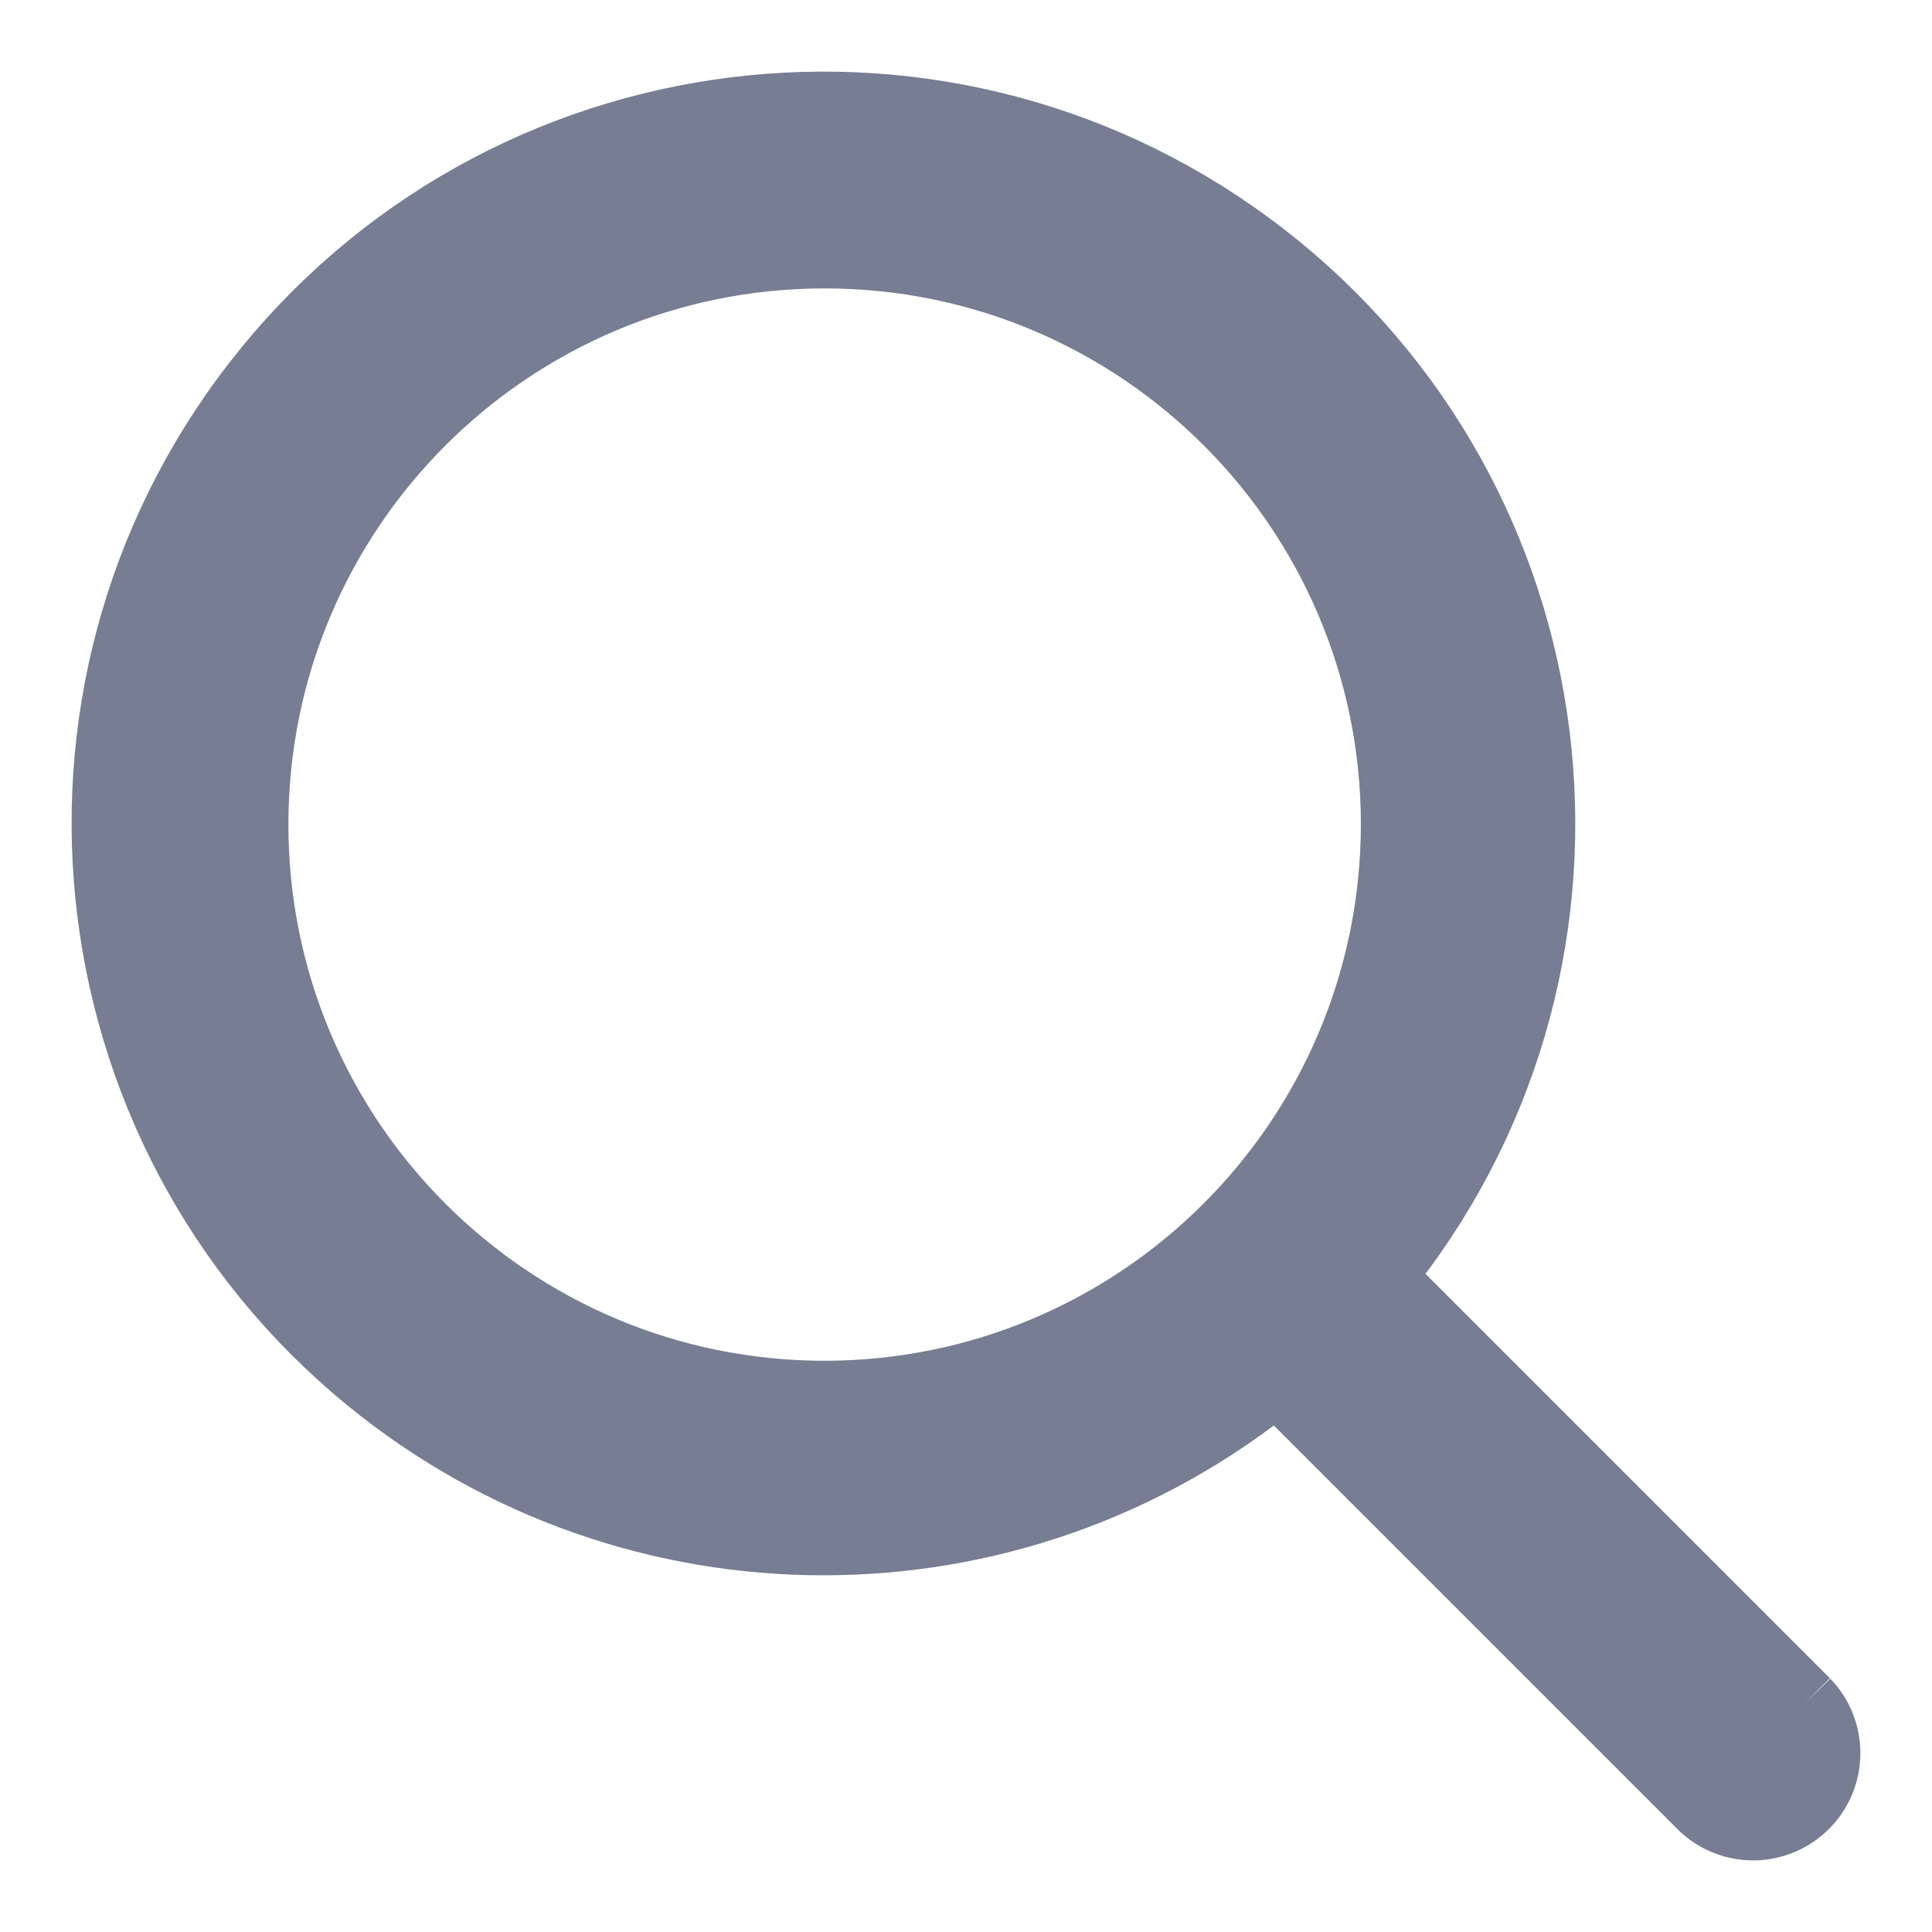
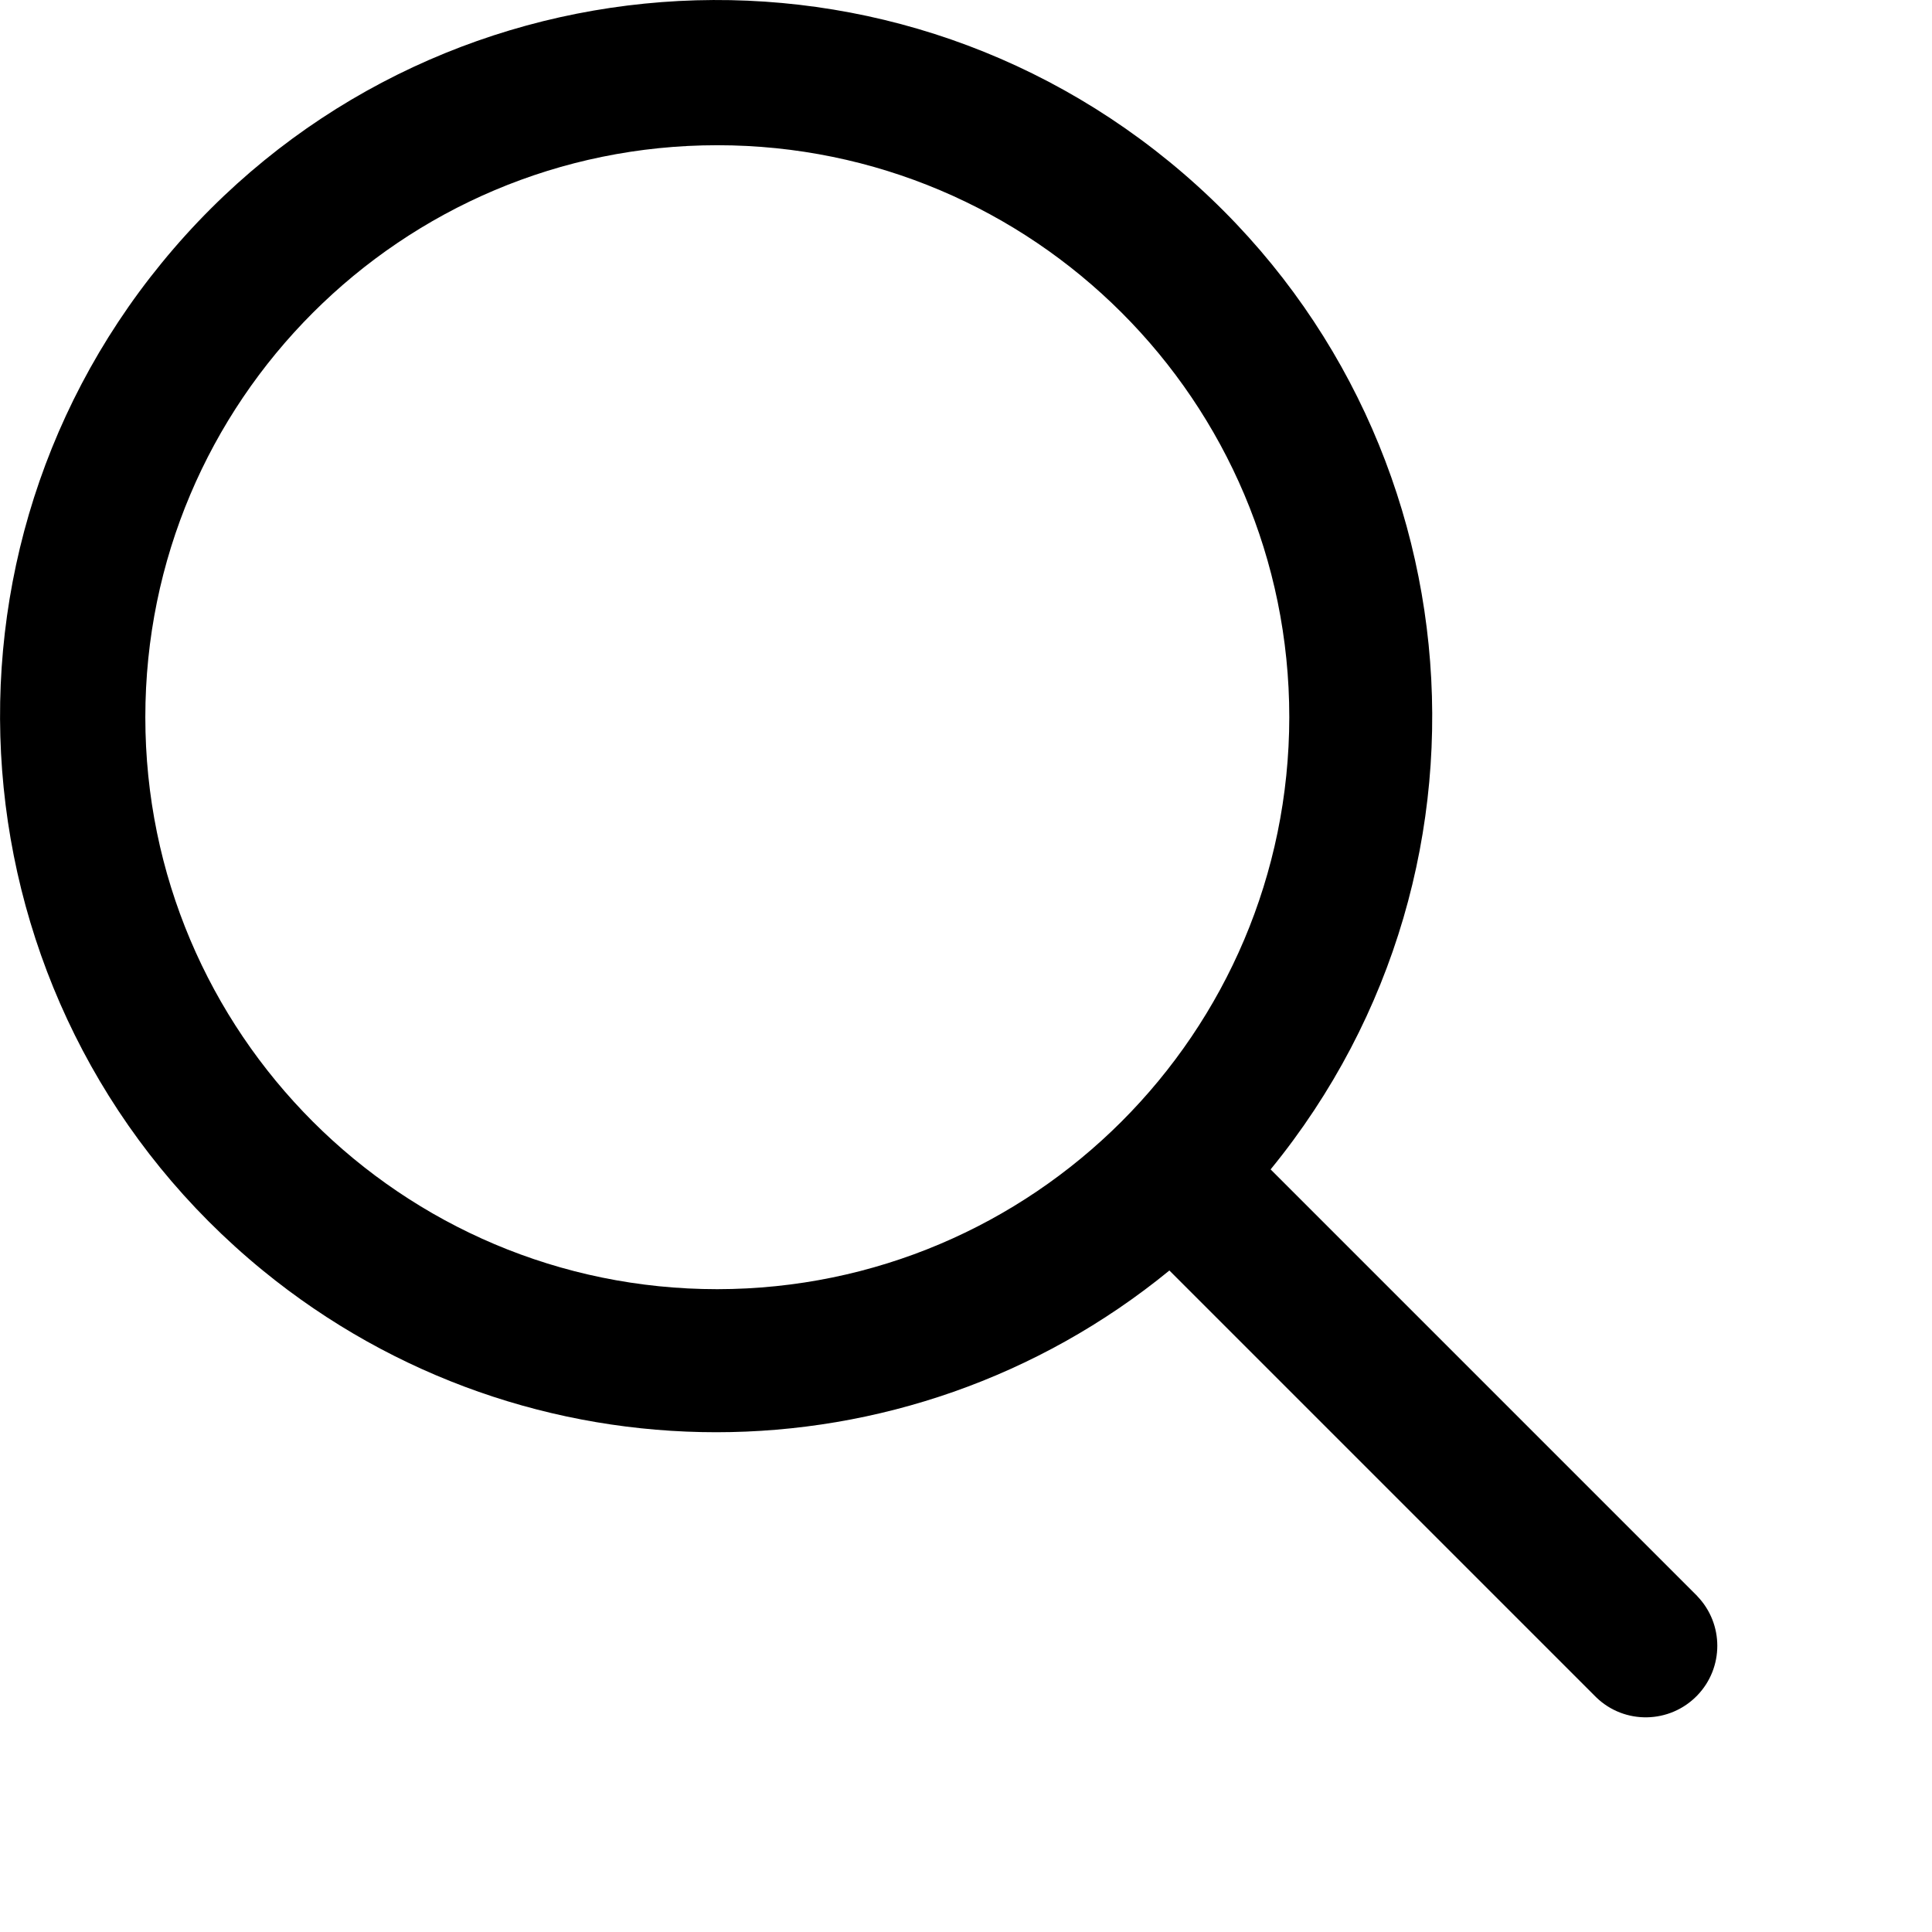
<svg xmlns="http://www.w3.org/2000/svg" width="18px" height="18px" viewBox="0 0 18 18" version="1.1">
-   <g id="Dark" stroke="none" stroke-width="1" fill="none" fill-rule="evenodd">
-     <g id="Wallet-SignedIn" transform="translate(-541, -31)" fill="#777E93" stroke="#777E93" stroke-width="0.666">
-       <g id="Group-2" transform="translate(520, 15)">
-         <g id="Group" transform="translate(22, 16)">
-           <g id="icon_search" transform="translate(0, 1)">
-             <path d="M6.683,12.011 C3.74,12.011 1.354,9.625 1.354,6.682 C1.354,3.74 3.74,1.354 6.683,1.354 C9.626,1.354 12.012,3.74 12.012,6.682 C12.008,9.624 9.624,12.008 6.683,12.011 M15.813,14.871 L11.837,10.895 C14.169,8.043 13.747,3.839 10.895,1.507 C8.043,-0.825 3.839,-0.404 1.507,2.449 C-0.825,5.301 -0.404,9.505 2.449,11.837 C4.906,13.846 8.438,13.846 10.895,11.837 L14.871,15.813 C15.136,16.069 15.557,16.061 15.813,15.796 C16.062,15.538 16.062,15.129 15.813,14.871" id="Fill-1" />
-           </g>
-         </g>
-       </g>
-     </g>
-   </g>
+   <path d="m 6.683,12.011 c -2.943,0 -5.329,-2.386 -5.329,-5.329 0,-2.943 2.386,-5.329 5.329,-5.329 2.943,0 5.329,2.386 5.329,5.329 -0.003,2.942 -2.387,5.326 -5.329,5.329 m 9.131,2.86 -3.976,-3.976 C 14.169,8.043 13.747,3.839 10.895,1.507 8.043,-0.825 3.839,-0.404 1.507,2.449 c -2.332,2.852 -1.91,7.056 0.942,9.388 2.457,2.009 5.989,2.009 8.446,0 l 3.976,3.976 c 0.264,0.256 0.686,0.248 0.942,-0.017 0.249,-0.258 0.249,-0.667 0,-0.925" />
</svg>
